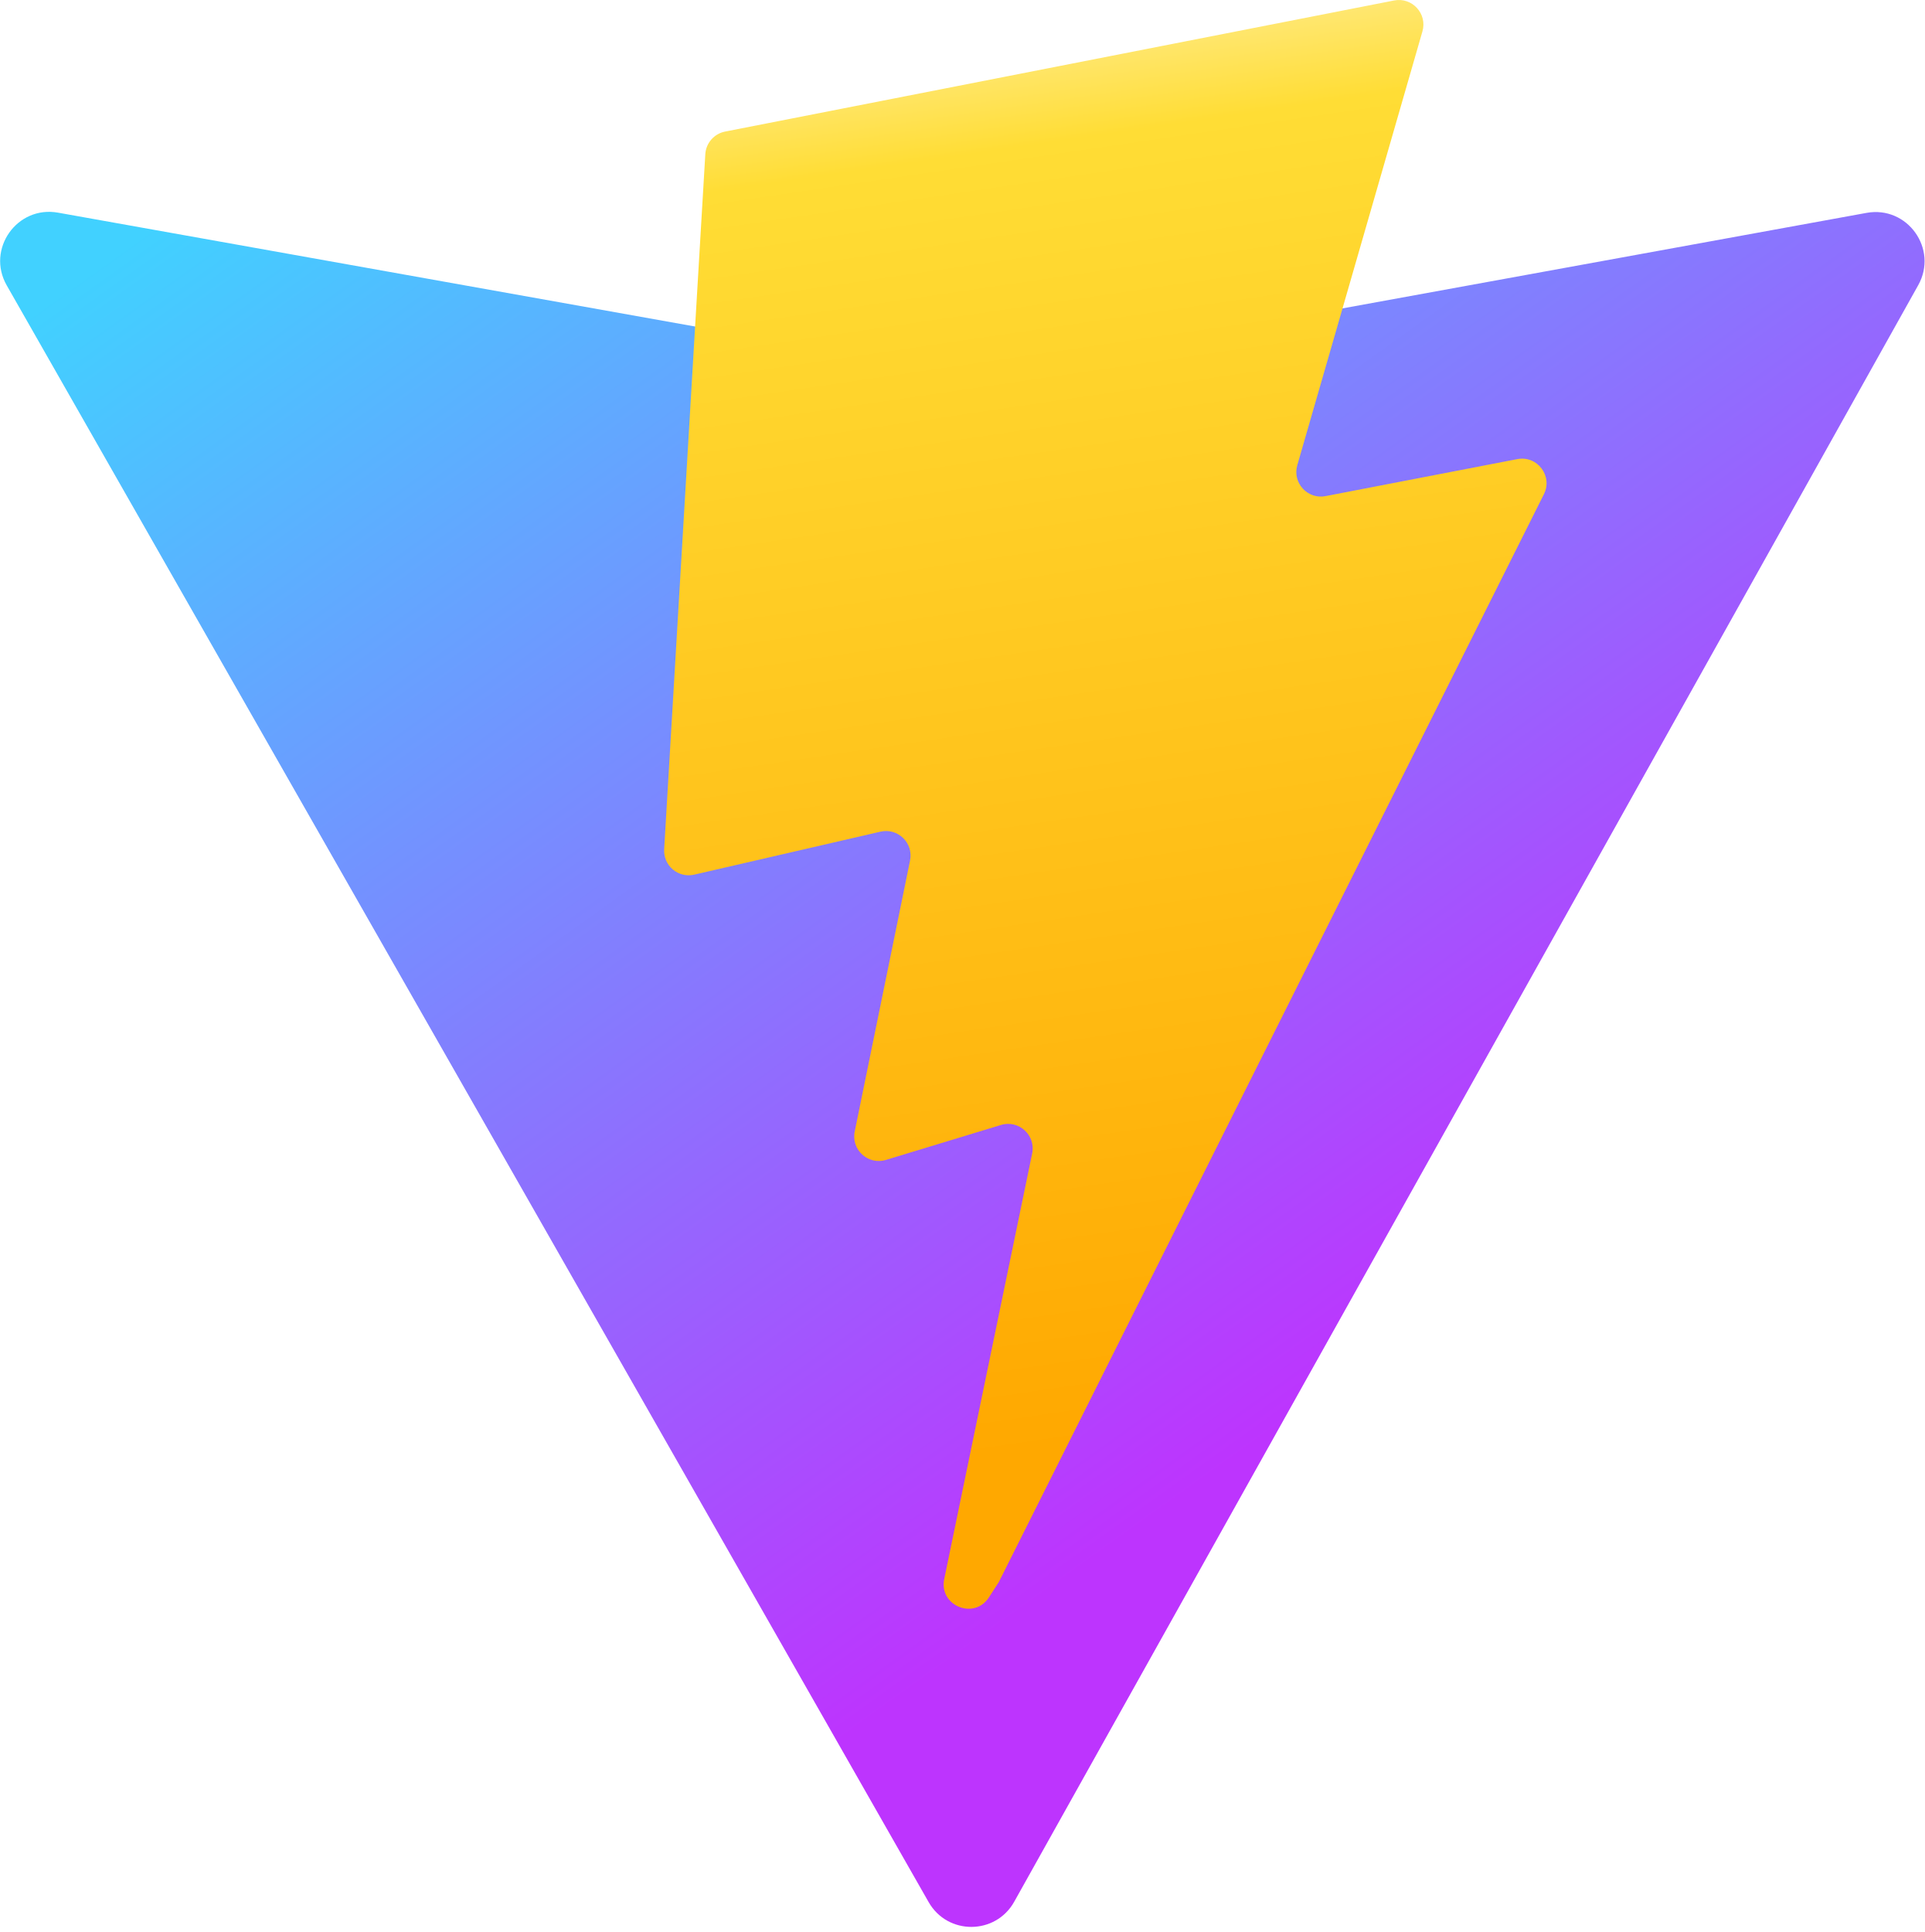
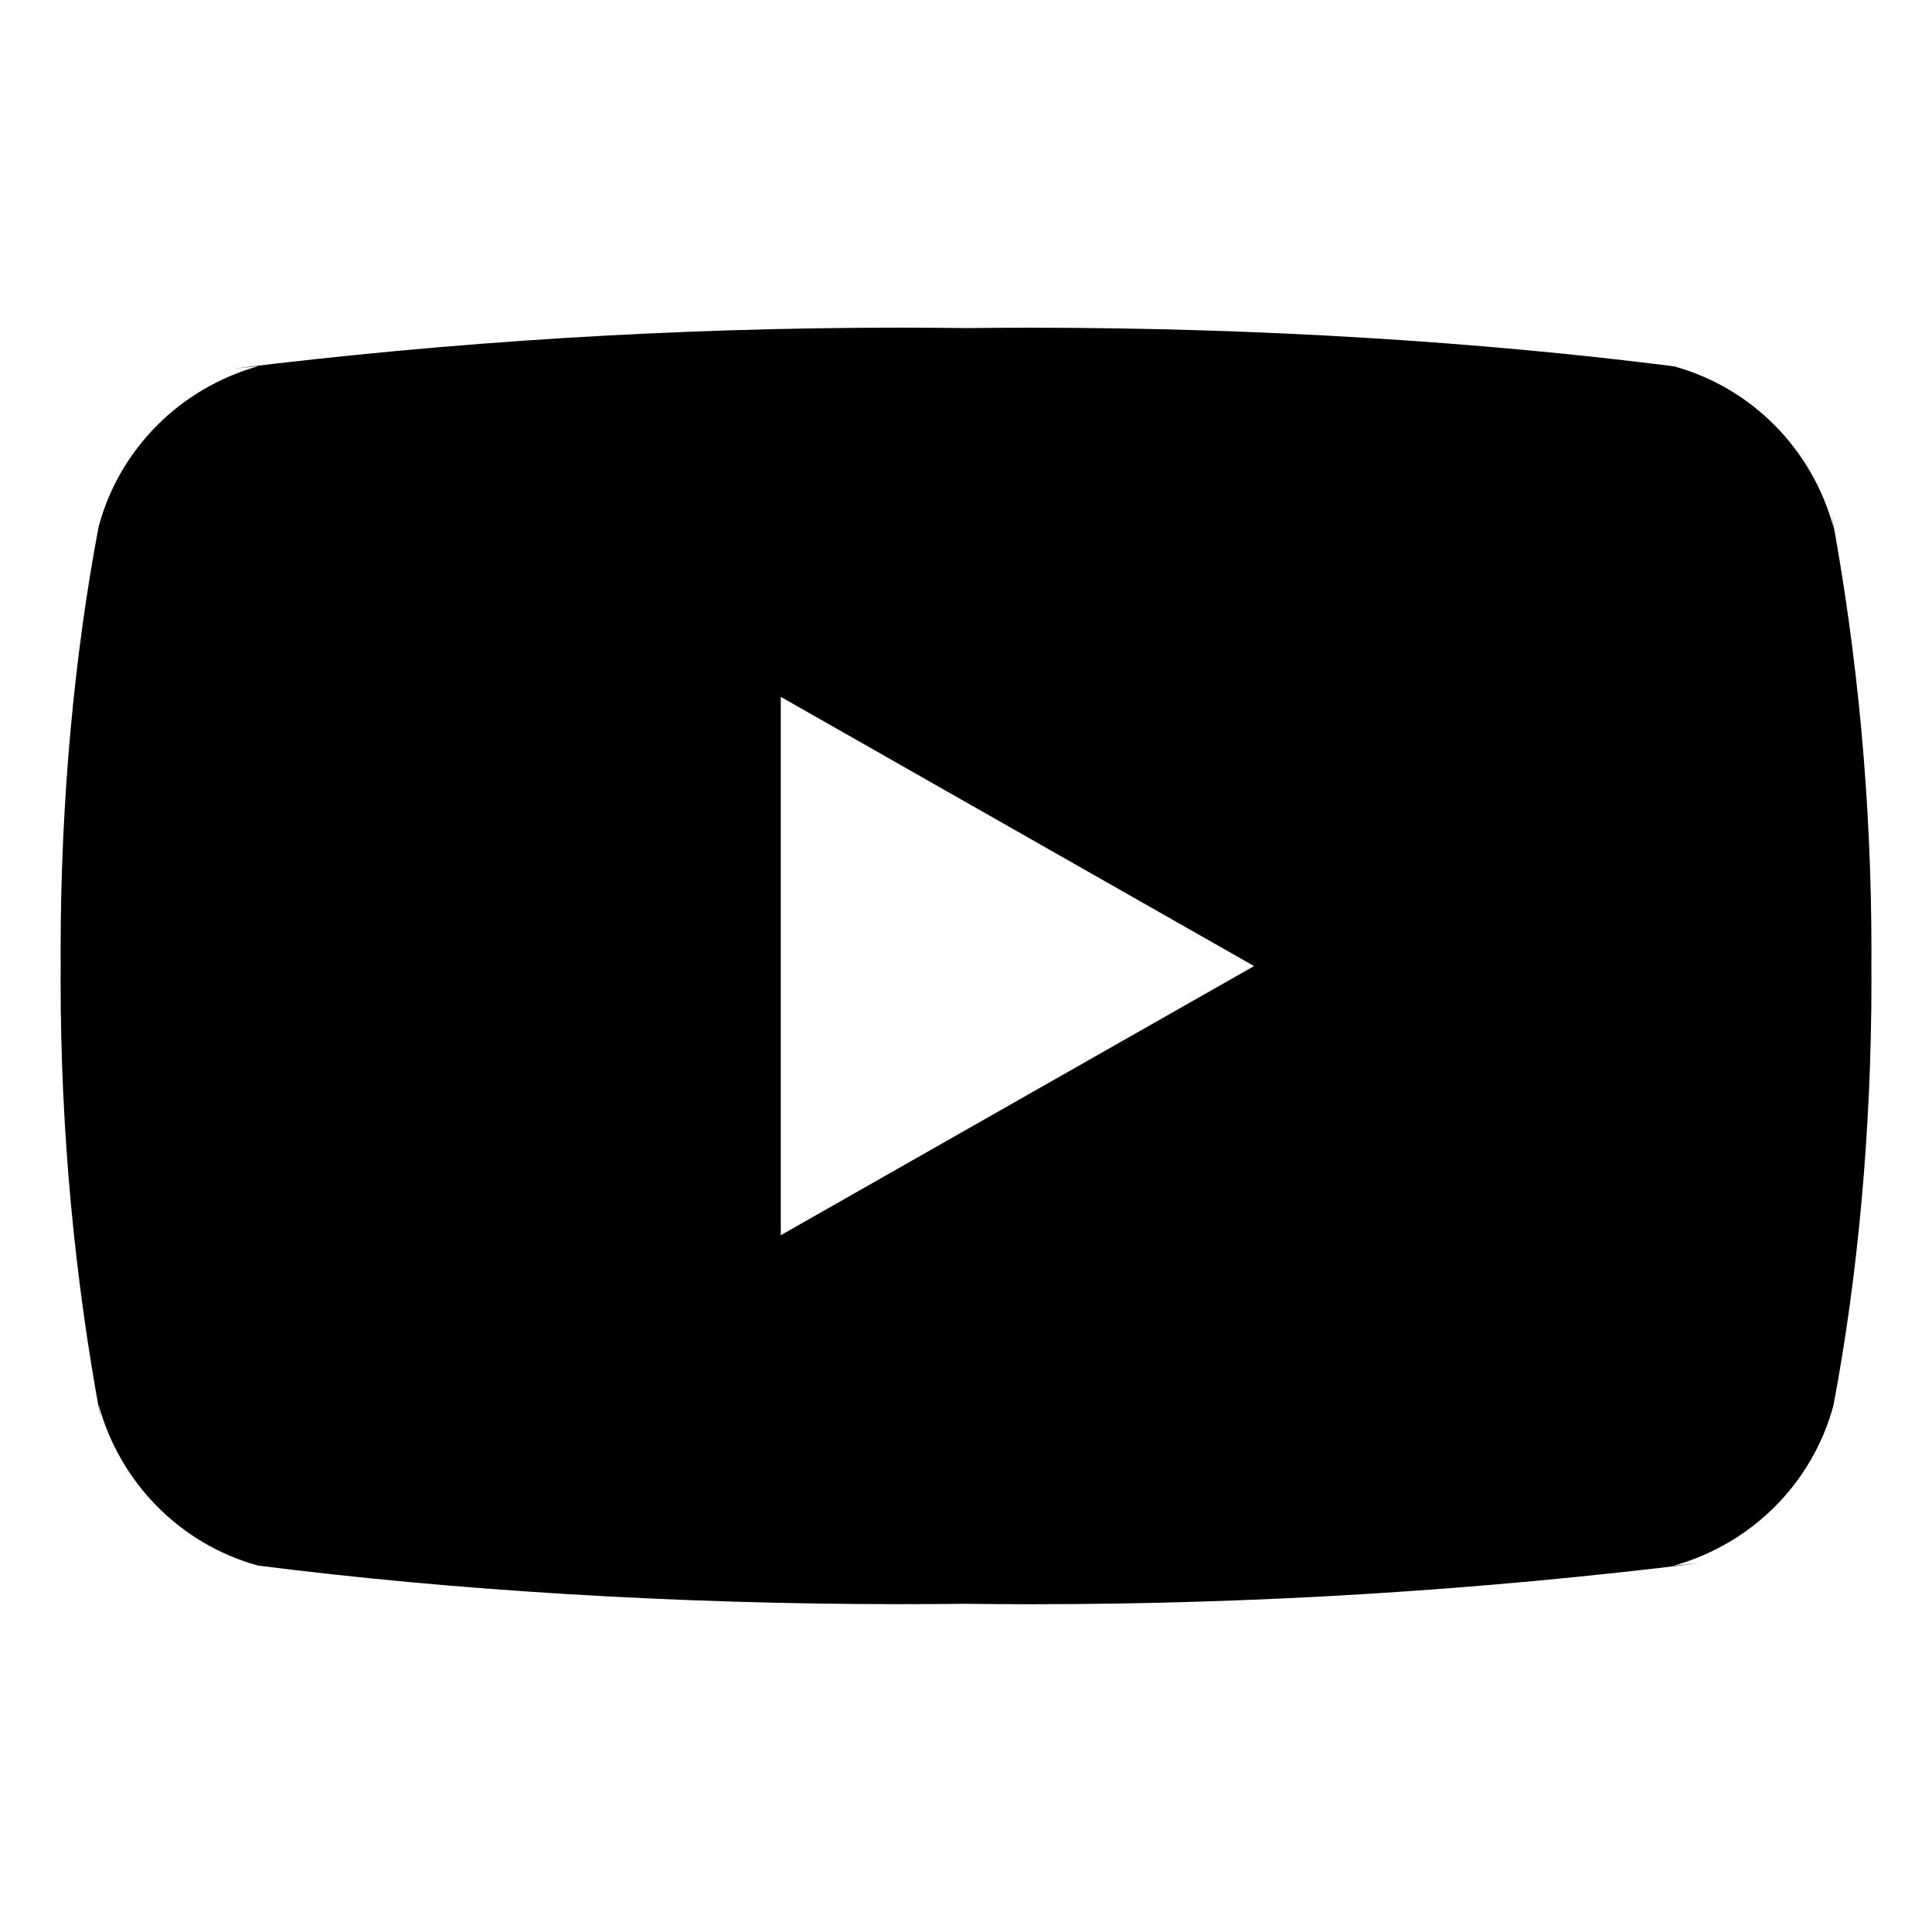
- <svg xmlns="http://www.w3.org/2000/svg" aria-hidden="true" role="img" class="iconify iconify--logos" width="31.88" height="32" preserveAspectRatio="xMidYMid meet" viewBox="0 0 256 257">
-   <defs>
-     <linearGradient id="IconifyId1813088fe1fbc01fb466" x1="-.828%" x2="57.636%" y1="7.652%" y2="78.411%">
-       <stop offset="0%" stop-color="#41D1FF" />
-       <stop offset="100%" stop-color="#BD34FE" />
-     </linearGradient>
-     <linearGradient id="IconifyId1813088fe1fbc01fb467" x1="43.376%" x2="50.316%" y1="2.242%" y2="89.03%">
-       <stop offset="0%" stop-color="#FFEA83" />
-       <stop offset="8.333%" stop-color="#FFDD35" />
-       <stop offset="100%" stop-color="#FFA800" />
-     </linearGradient>
-   </defs>
-   <path fill="url(#IconifyId1813088fe1fbc01fb466)" d="M255.153 37.938L134.897 252.976c-2.483 4.44-8.862 4.466-11.382.048L.875 37.958c-2.746-4.814 1.371-10.646 6.827-9.67l120.385 21.517a6.537 6.537 0 0 0 2.322-.004l117.867-21.483c5.438-.991 9.574 4.796 6.877 9.62Z" />
-   <path fill="url(#IconifyId1813088fe1fbc01fb467)" d="M185.432.063L96.44 17.501a3.268 3.268 0 0 0-2.634 3.014l-5.474 92.456a3.268 3.268 0 0 0 3.997 3.378l24.777-5.718c2.318-.535 4.413 1.507 3.936 3.838l-7.361 36.047c-.495 2.426 1.782 4.5 4.151 3.78l15.304-4.649c2.372-.72 4.652 1.36 4.15 3.788l-11.698 56.621c-.732 3.542 3.979 5.473 5.943 2.437l1.313-2.028l72.516-144.72c1.215-2.423-.88-5.186-3.54-4.672l-25.505 4.922c-2.396.462-4.435-1.77-3.759-4.114l16.646-57.705c.677-2.35-1.37-4.583-3.769-4.113Z" />
+ <svg xmlns="http://www.w3.org/2000/svg" fill="#000000" width="800px" height="800px" viewBox="0 0 32 32" version="1.1">
+   <path d="M12.932 20.459v-8.917l7.839 4.459zM30.368 8.735c-0.354-1.301-1.354-2.307-2.625-2.663l-0.027-0.006c-3.193-0.406-6.886-0.638-10.634-0.638-0.381 0-0.761 0.002-1.14 0.007l0.058-0.001c-0.322-0.004-0.701-0.007-1.082-0.007-3.748 0-7.443 0.232-11.070 0.681l0.434-0.044c-1.297 0.363-2.297 1.368-2.644 2.643l-0.006 0.026c-0.4 2.109-0.628 4.536-0.628 7.016 0 0.088 0 0.176 0.001 0.263l-0-0.014c-0 0.074-0.001 0.162-0.001 0.25 0 2.48 0.229 4.906 0.666 7.259l-0.038-0.244c0.354 1.301 1.354 2.307 2.625 2.663l0.027 0.006c3.193 0.406 6.886 0.638 10.634 0.638 0.38 0 0.76-0.002 1.14-0.007l-0.058 0.001c0.322 0.004 0.702 0.007 1.082 0.007 3.749 0 7.443-0.232 11.070-0.681l-0.434 0.044c1.298-0.362 2.298-1.368 2.646-2.643l0.006-0.026c0.399-2.109 0.627-4.536 0.627-7.015 0-0.088-0-0.176-0.001-0.263l0 0.013c0-0.074 0.001-0.162 0.001-0.25 0-2.48-0.229-4.906-0.666-7.259l0.038 0.244z" />
</svg>
